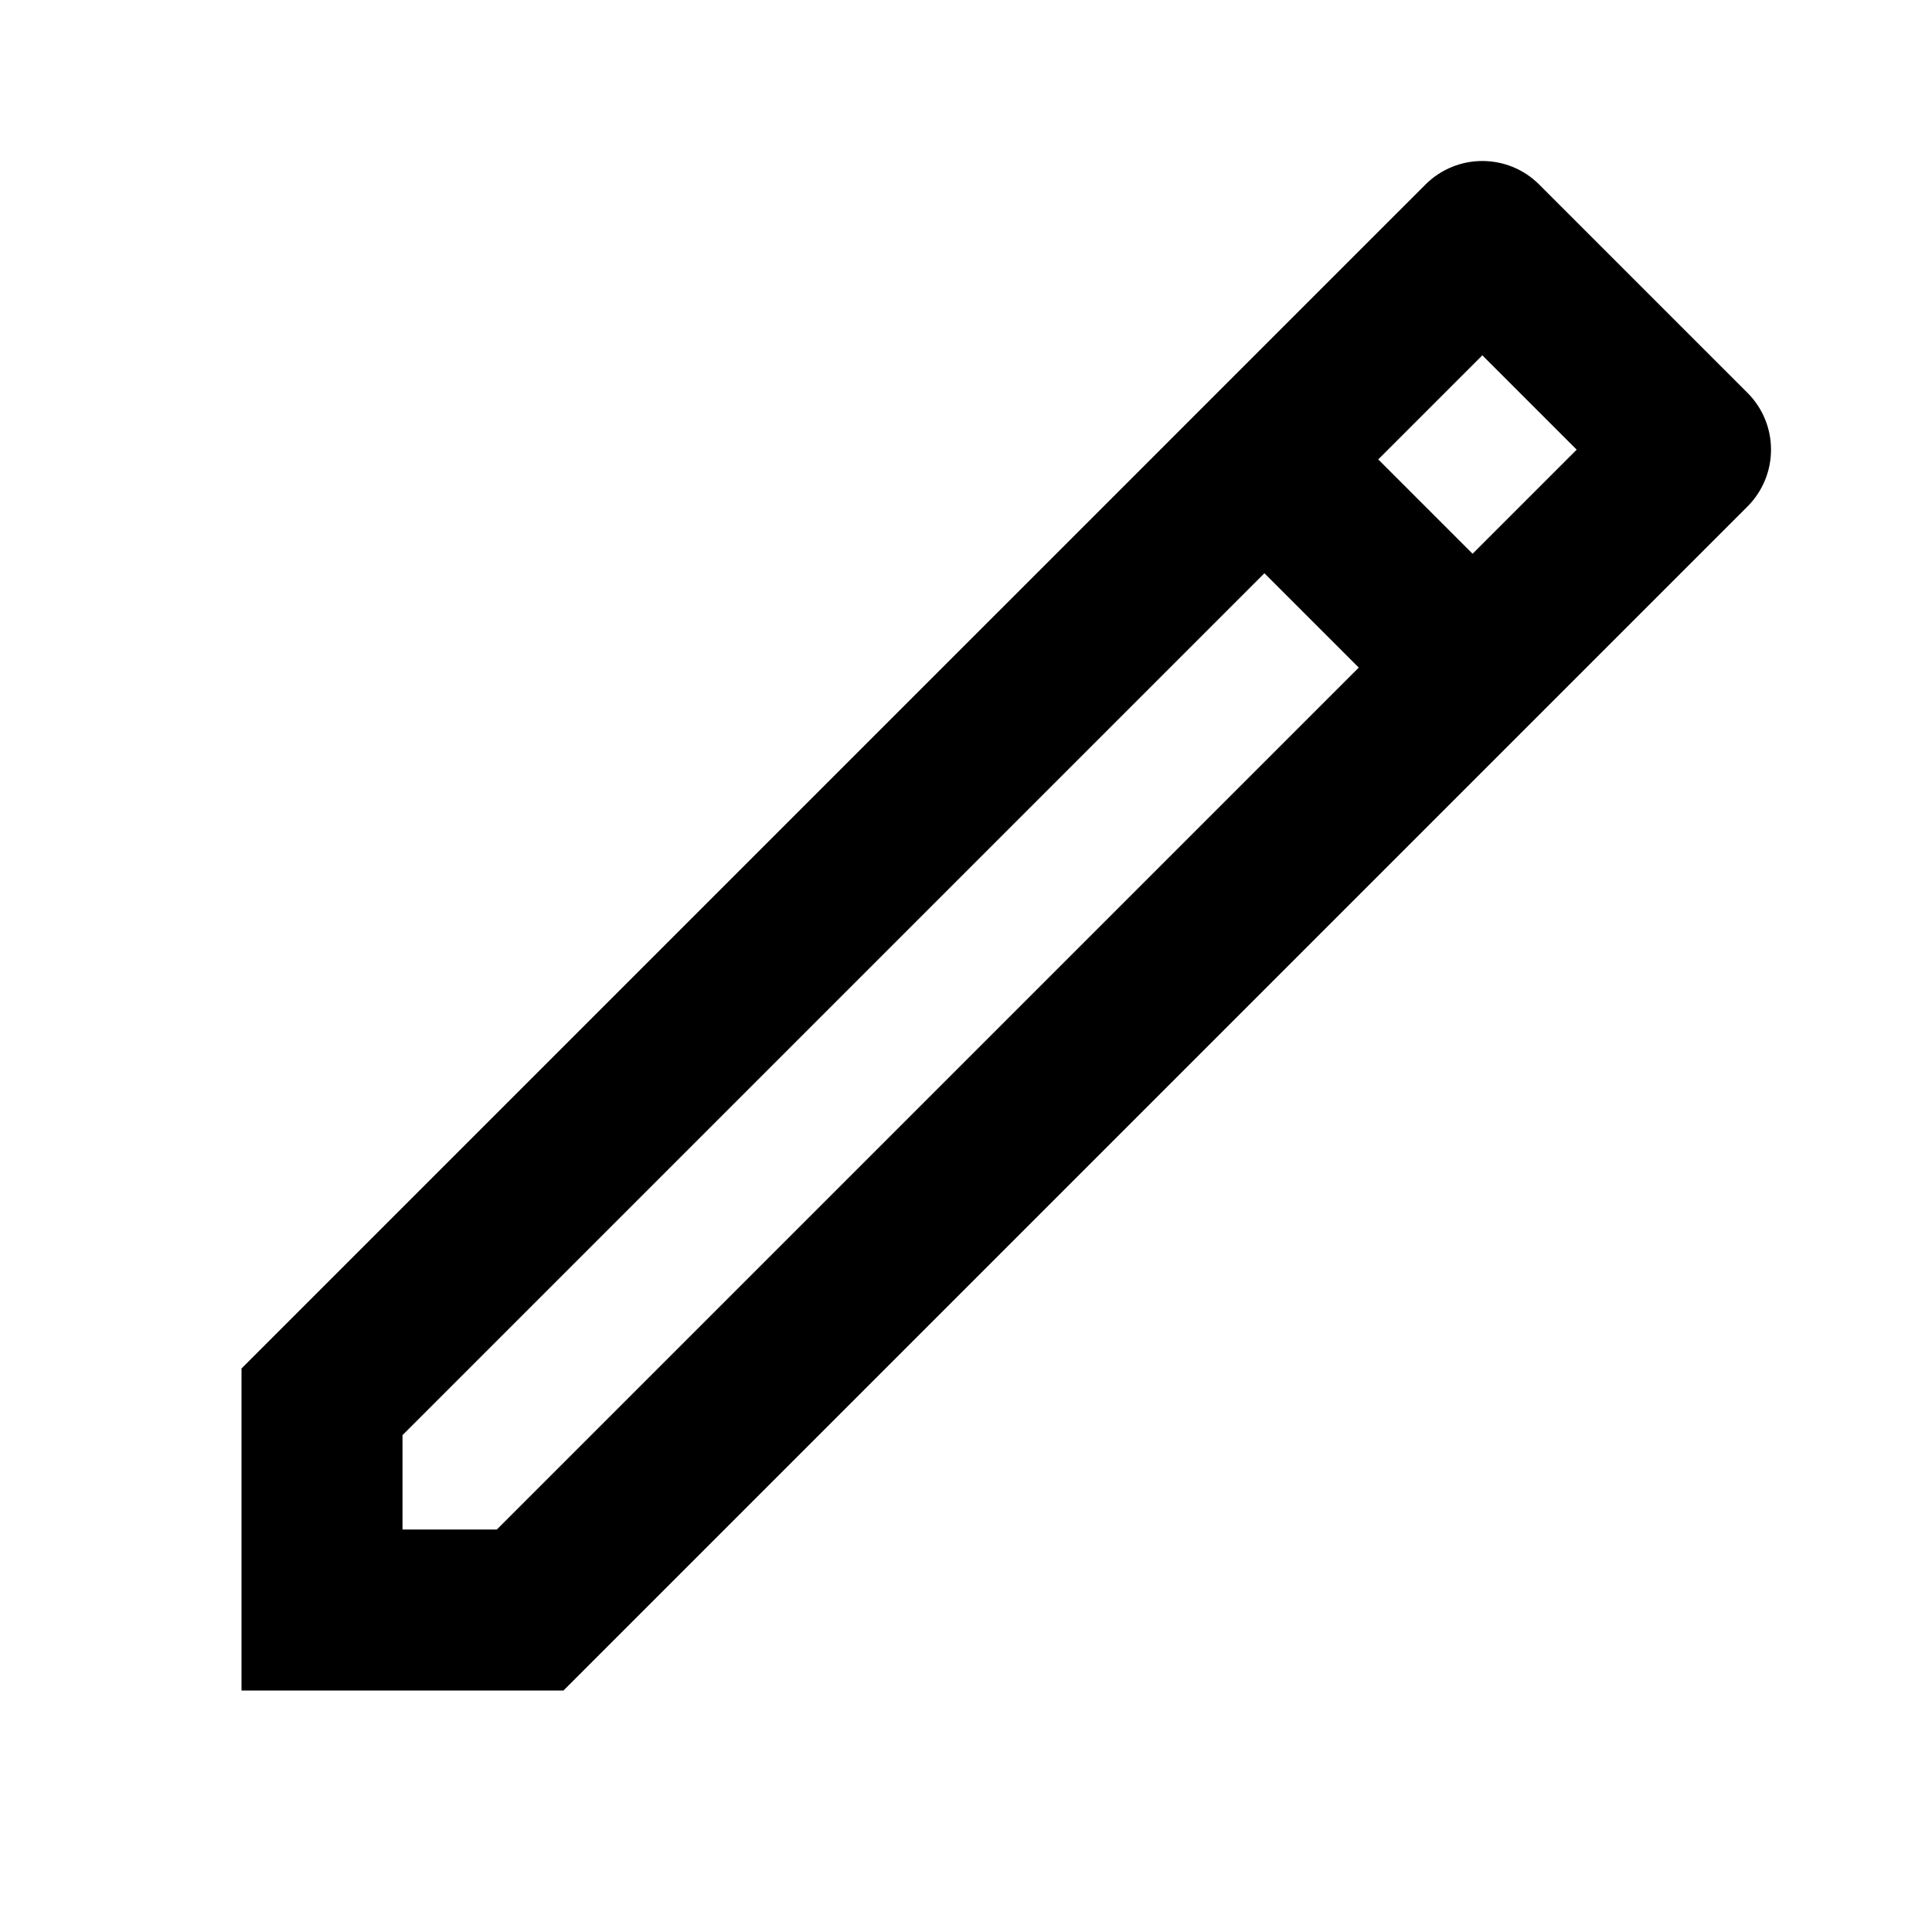
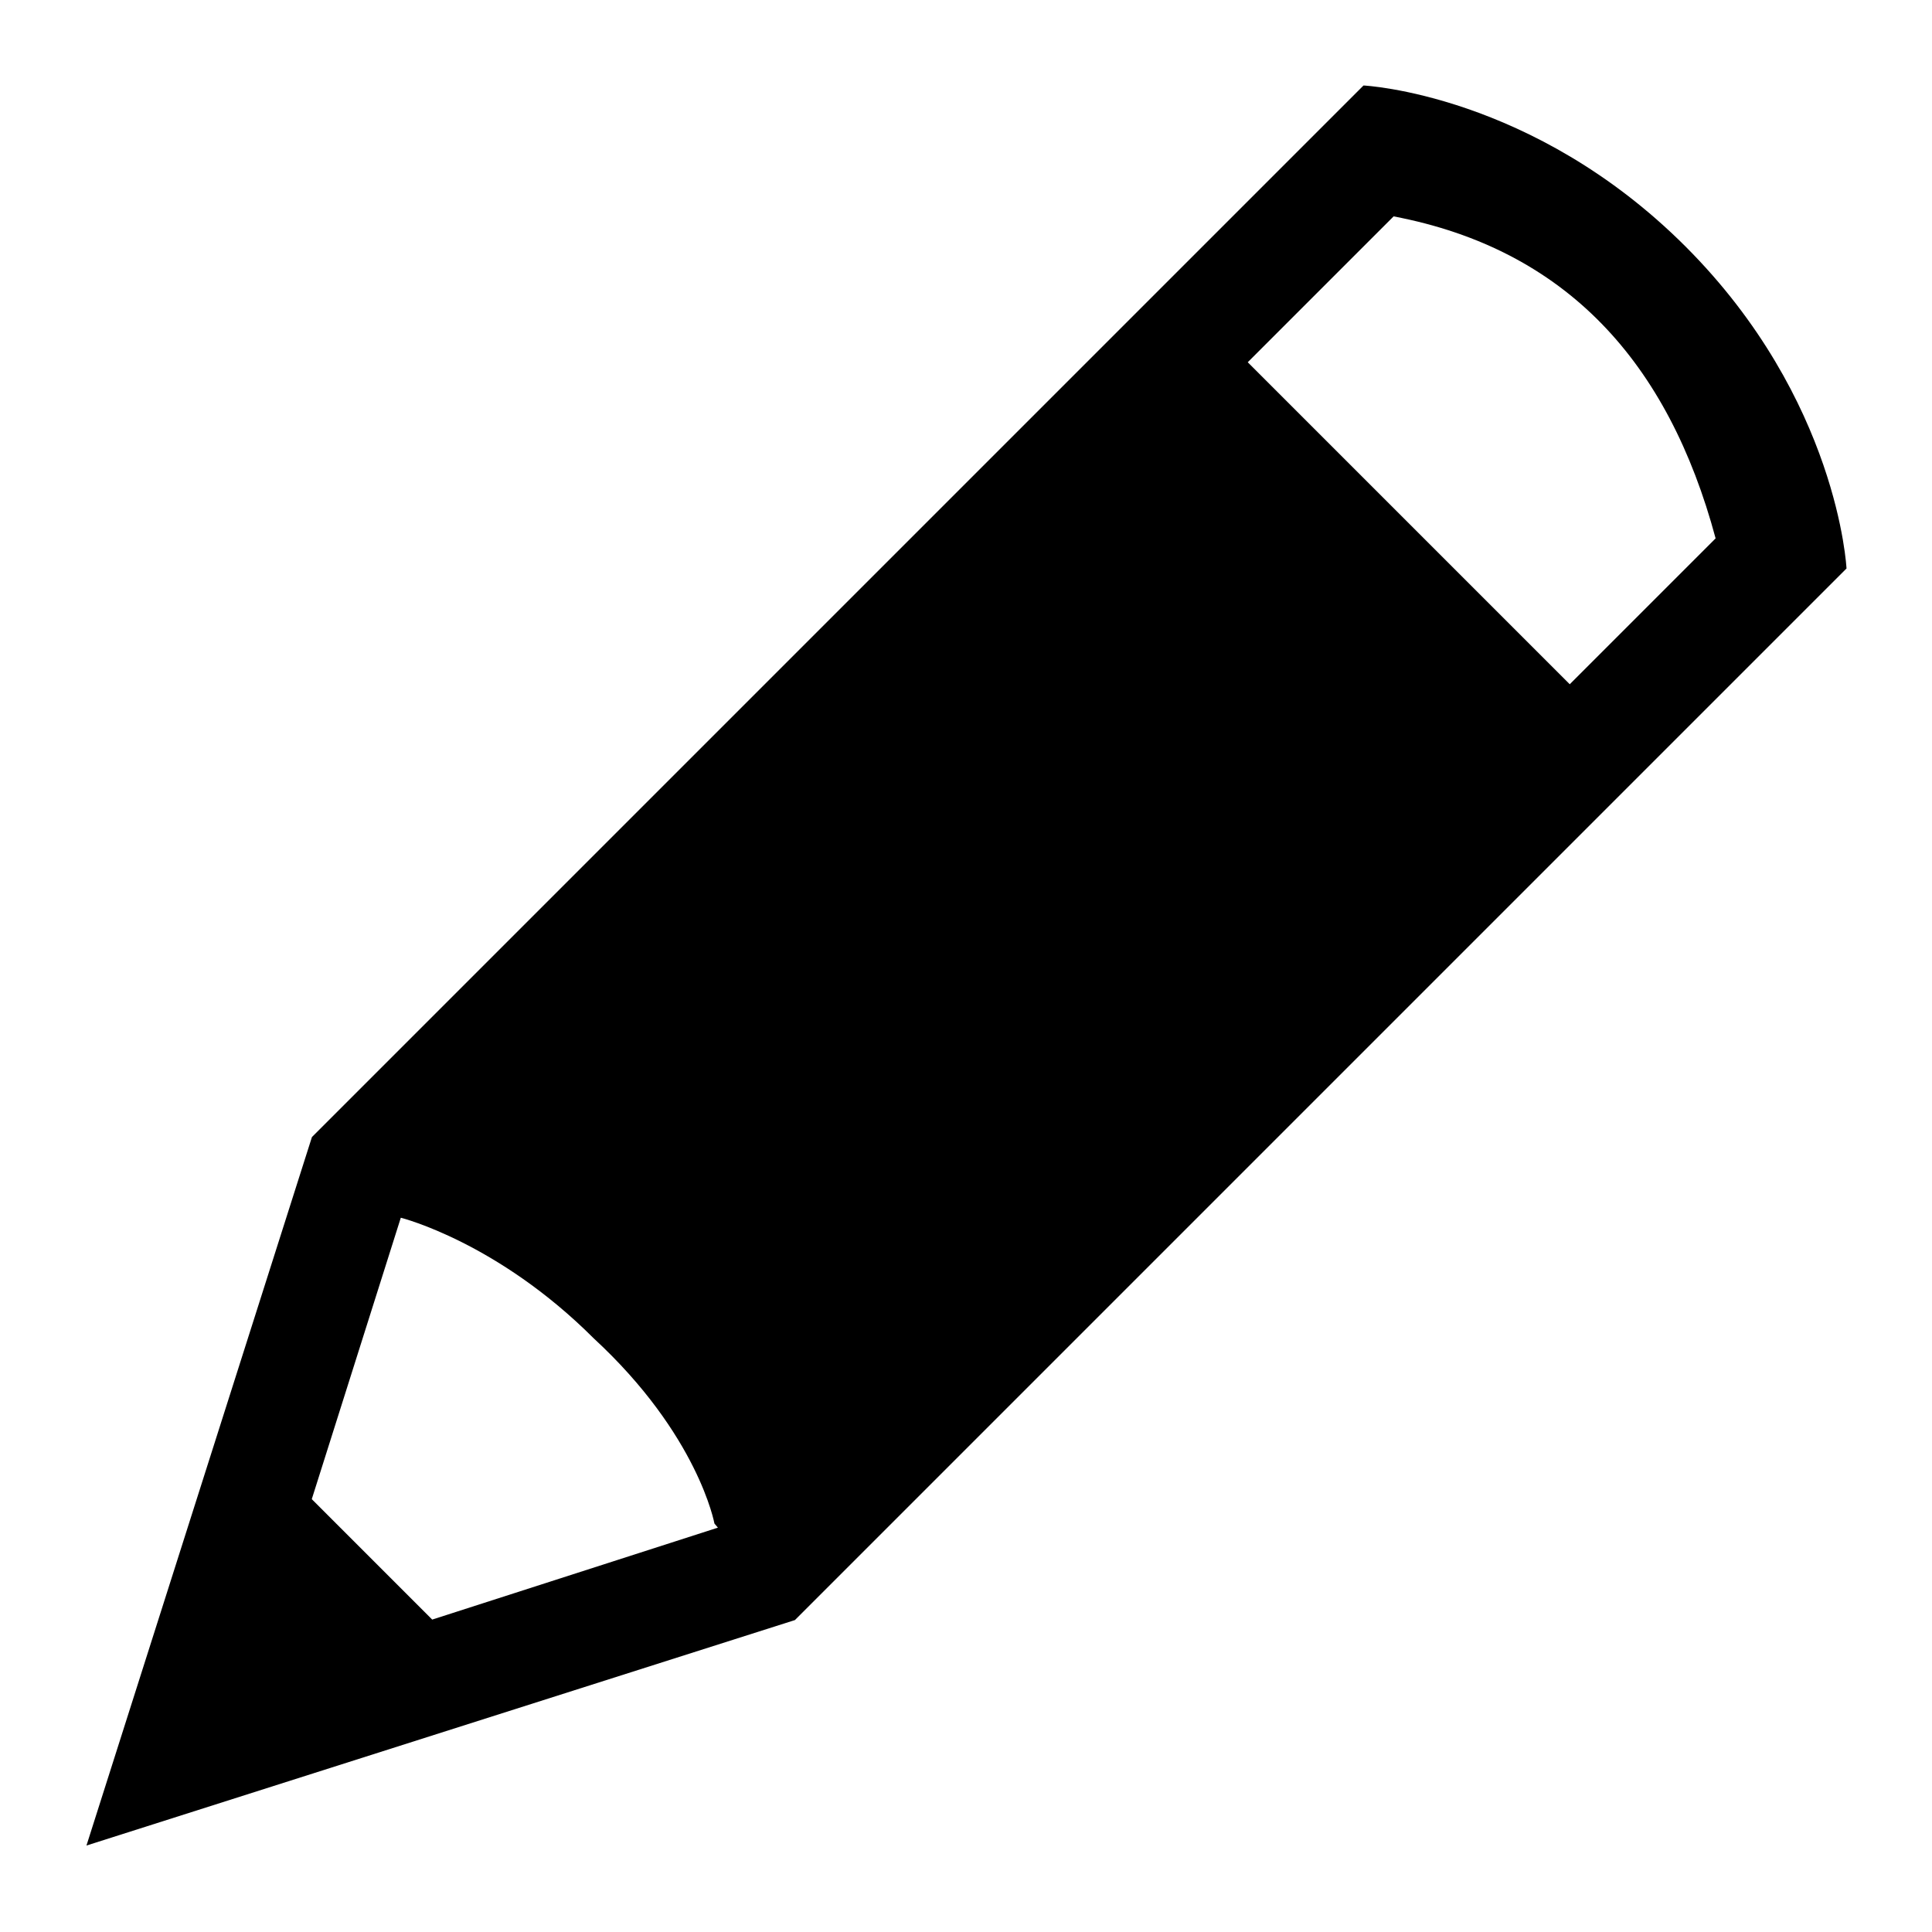
- <svg xmlns="http://www.w3.org/2000/svg" fill="#000000" viewBox="0 0 24 24" width="24px" height="24px">
-   <path d="M 18.414 2 C 18.158 2 17.902 2.098 17.707 2.293 L 15.707 4.293 L 14.293 5.707 L 3 17 L 3 21 L 7 21 L 21.707 6.293 C 22.098 5.902 22.098 5.269 21.707 4.879 L 19.121 2.293 C 18.926 2.098 18.67 2 18.414 2 z M 18.414 4.414 L 19.586 5.586 L 18.293 6.879 L 17.121 5.707 L 18.414 4.414 z M 15.707 7.121 L 16.879 8.293 L 6.172 19 L 5 19 L 5 17.828 L 15.707 7.121 z" />
+ <svg xmlns="http://www.w3.org/2000/svg" fill="#000000" viewBox="0 0 24 24" width="48px" height="48px">
+   <path d="M 16.938 1.062 L 3.875 14.125 L 1.074 22.926 L 9.875 20.125 L 22.938 7.062 C 22.938 7.062 22.837 4.962 20.938 3.062 C 19.038 1.163 16.938 1.062 16.938 1.062 z M 17.312 2.688 C 18.384 2.892 19.238 3.346 19.896 4.021 C 20.555 4.697 21.018 5.595 21.312 6.688 L 19.5 8.5 L 15.5 4.5 L 16.938 3.062 L 17.312 2.688 z M 4.979 15.127 C 4.99 15.13 6.181 15.431 7.375 16.625 C 8.675 17.825 8.875 18.926 8.875 18.926 L 8.918 18.977 L 5.369 20.119 L 3.873 18.623 L 4.979 15.127 z" />
</svg>
